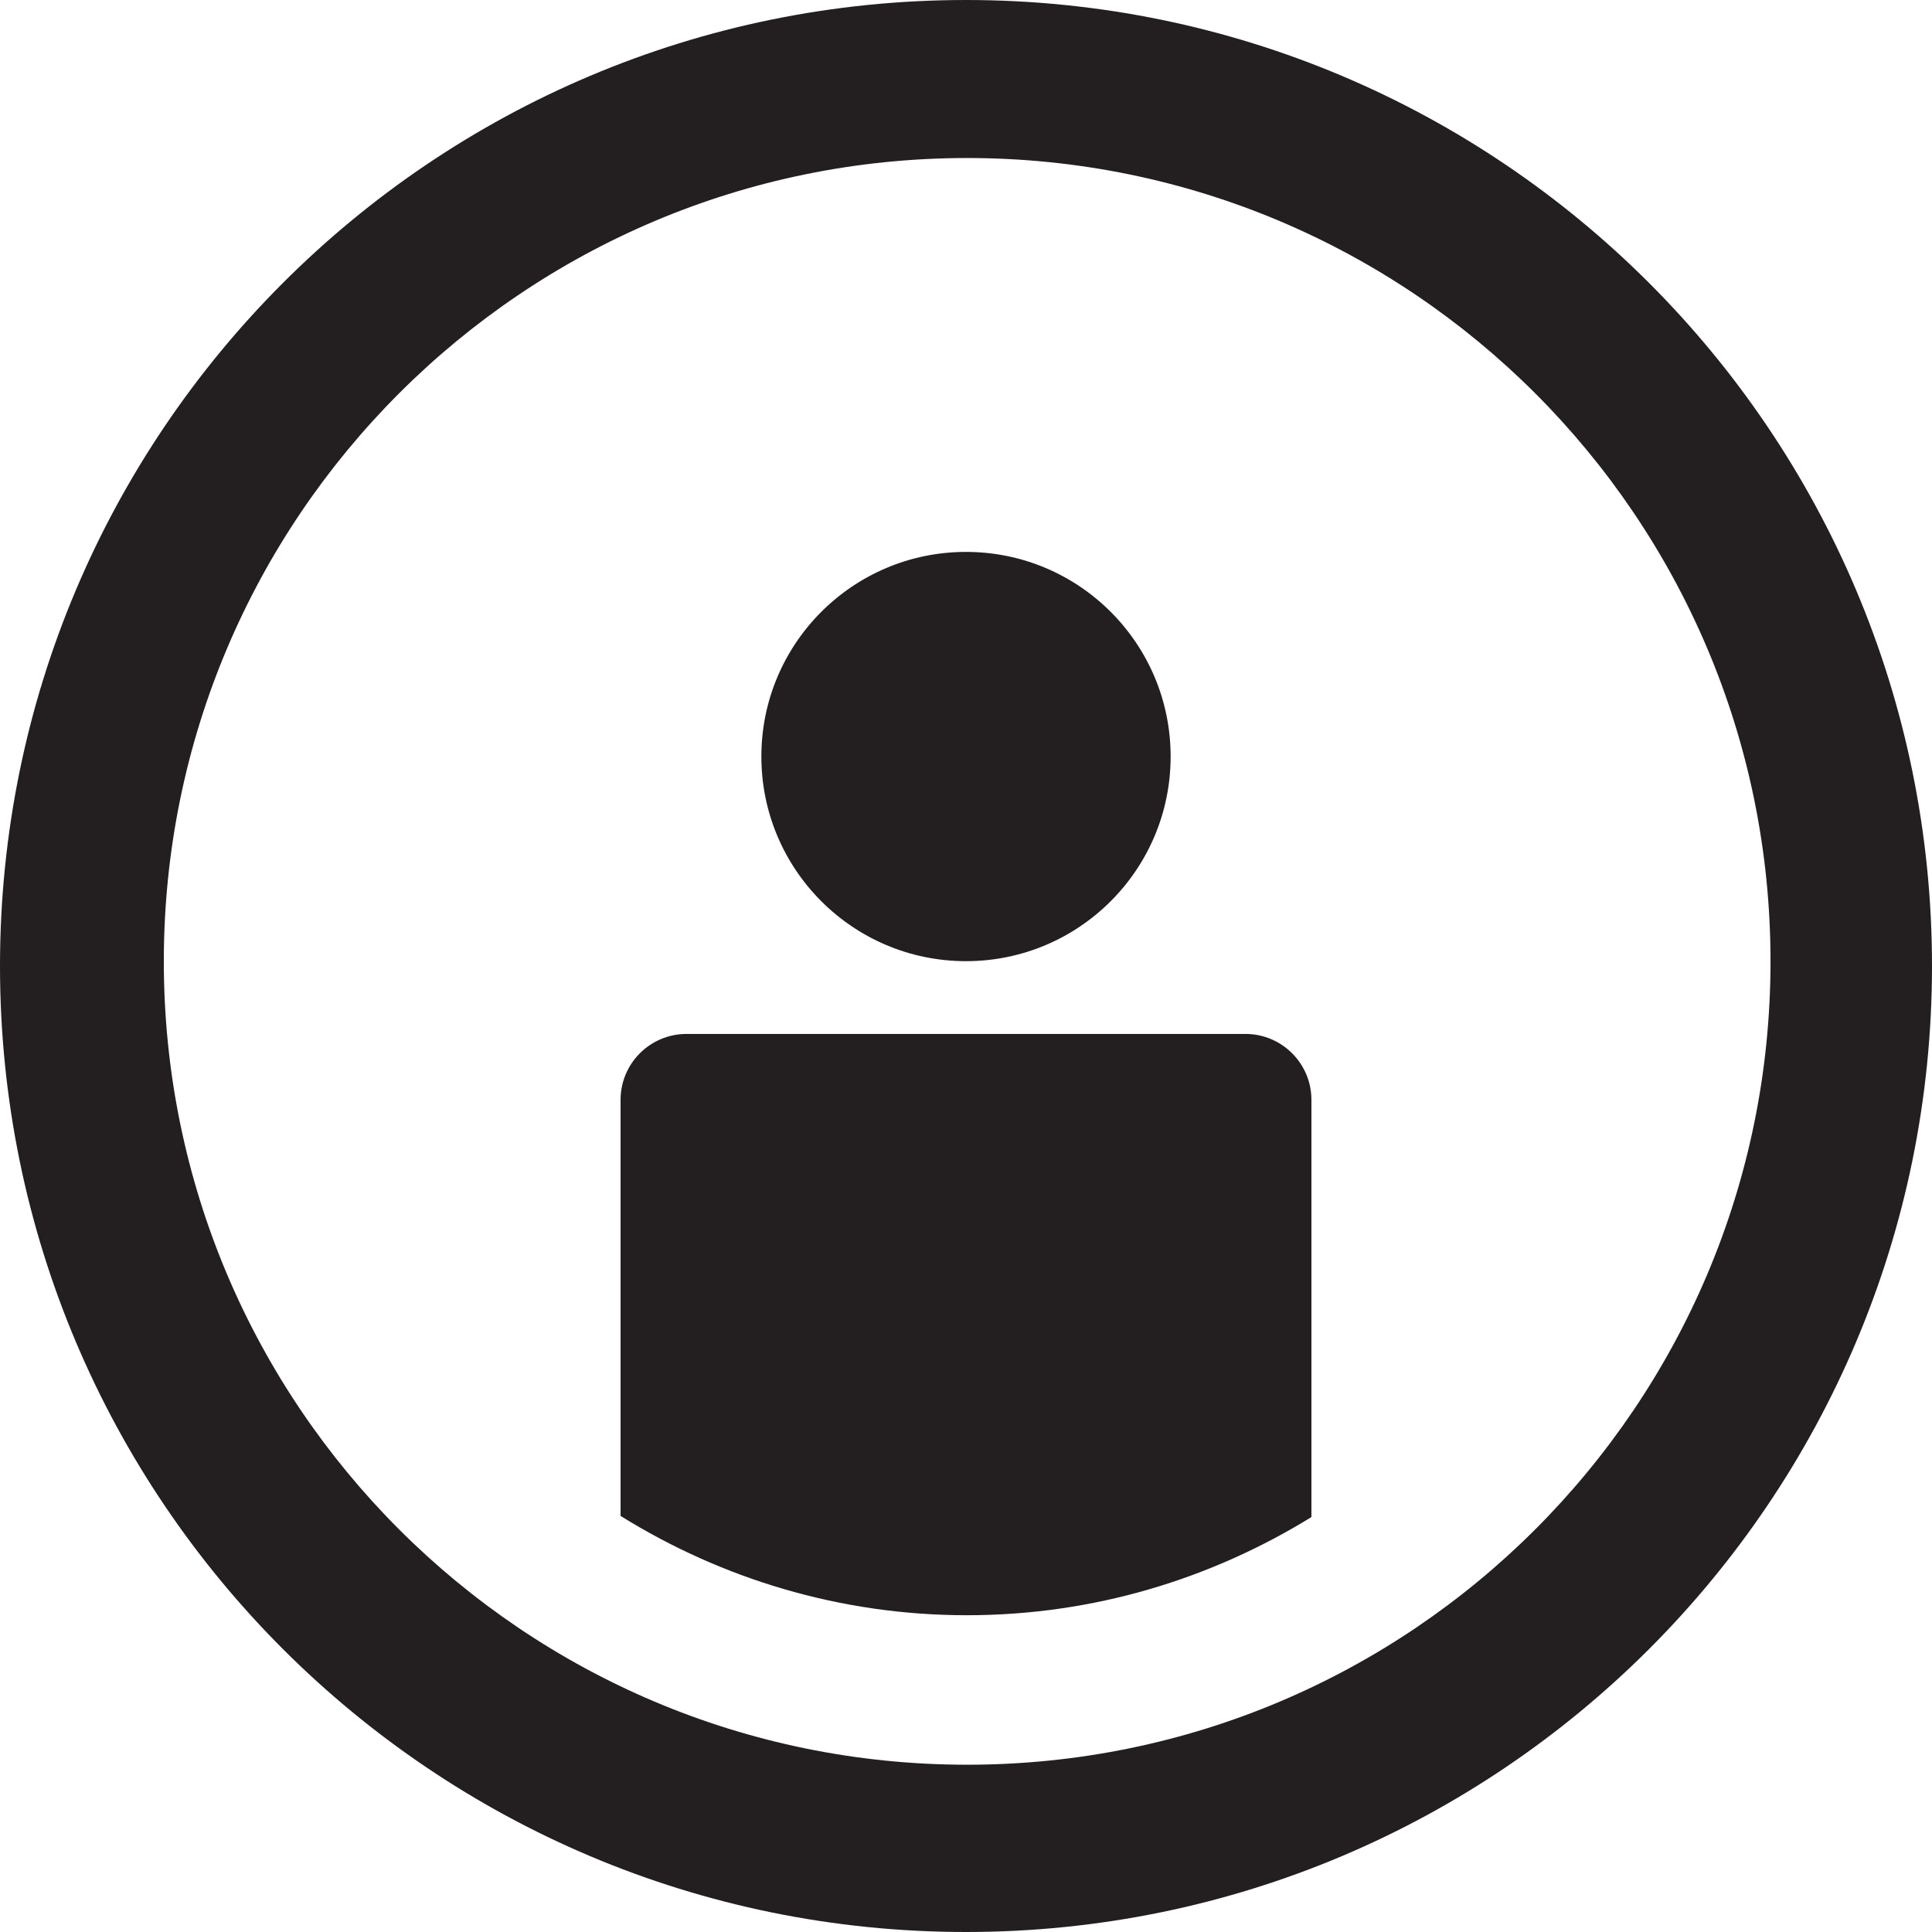
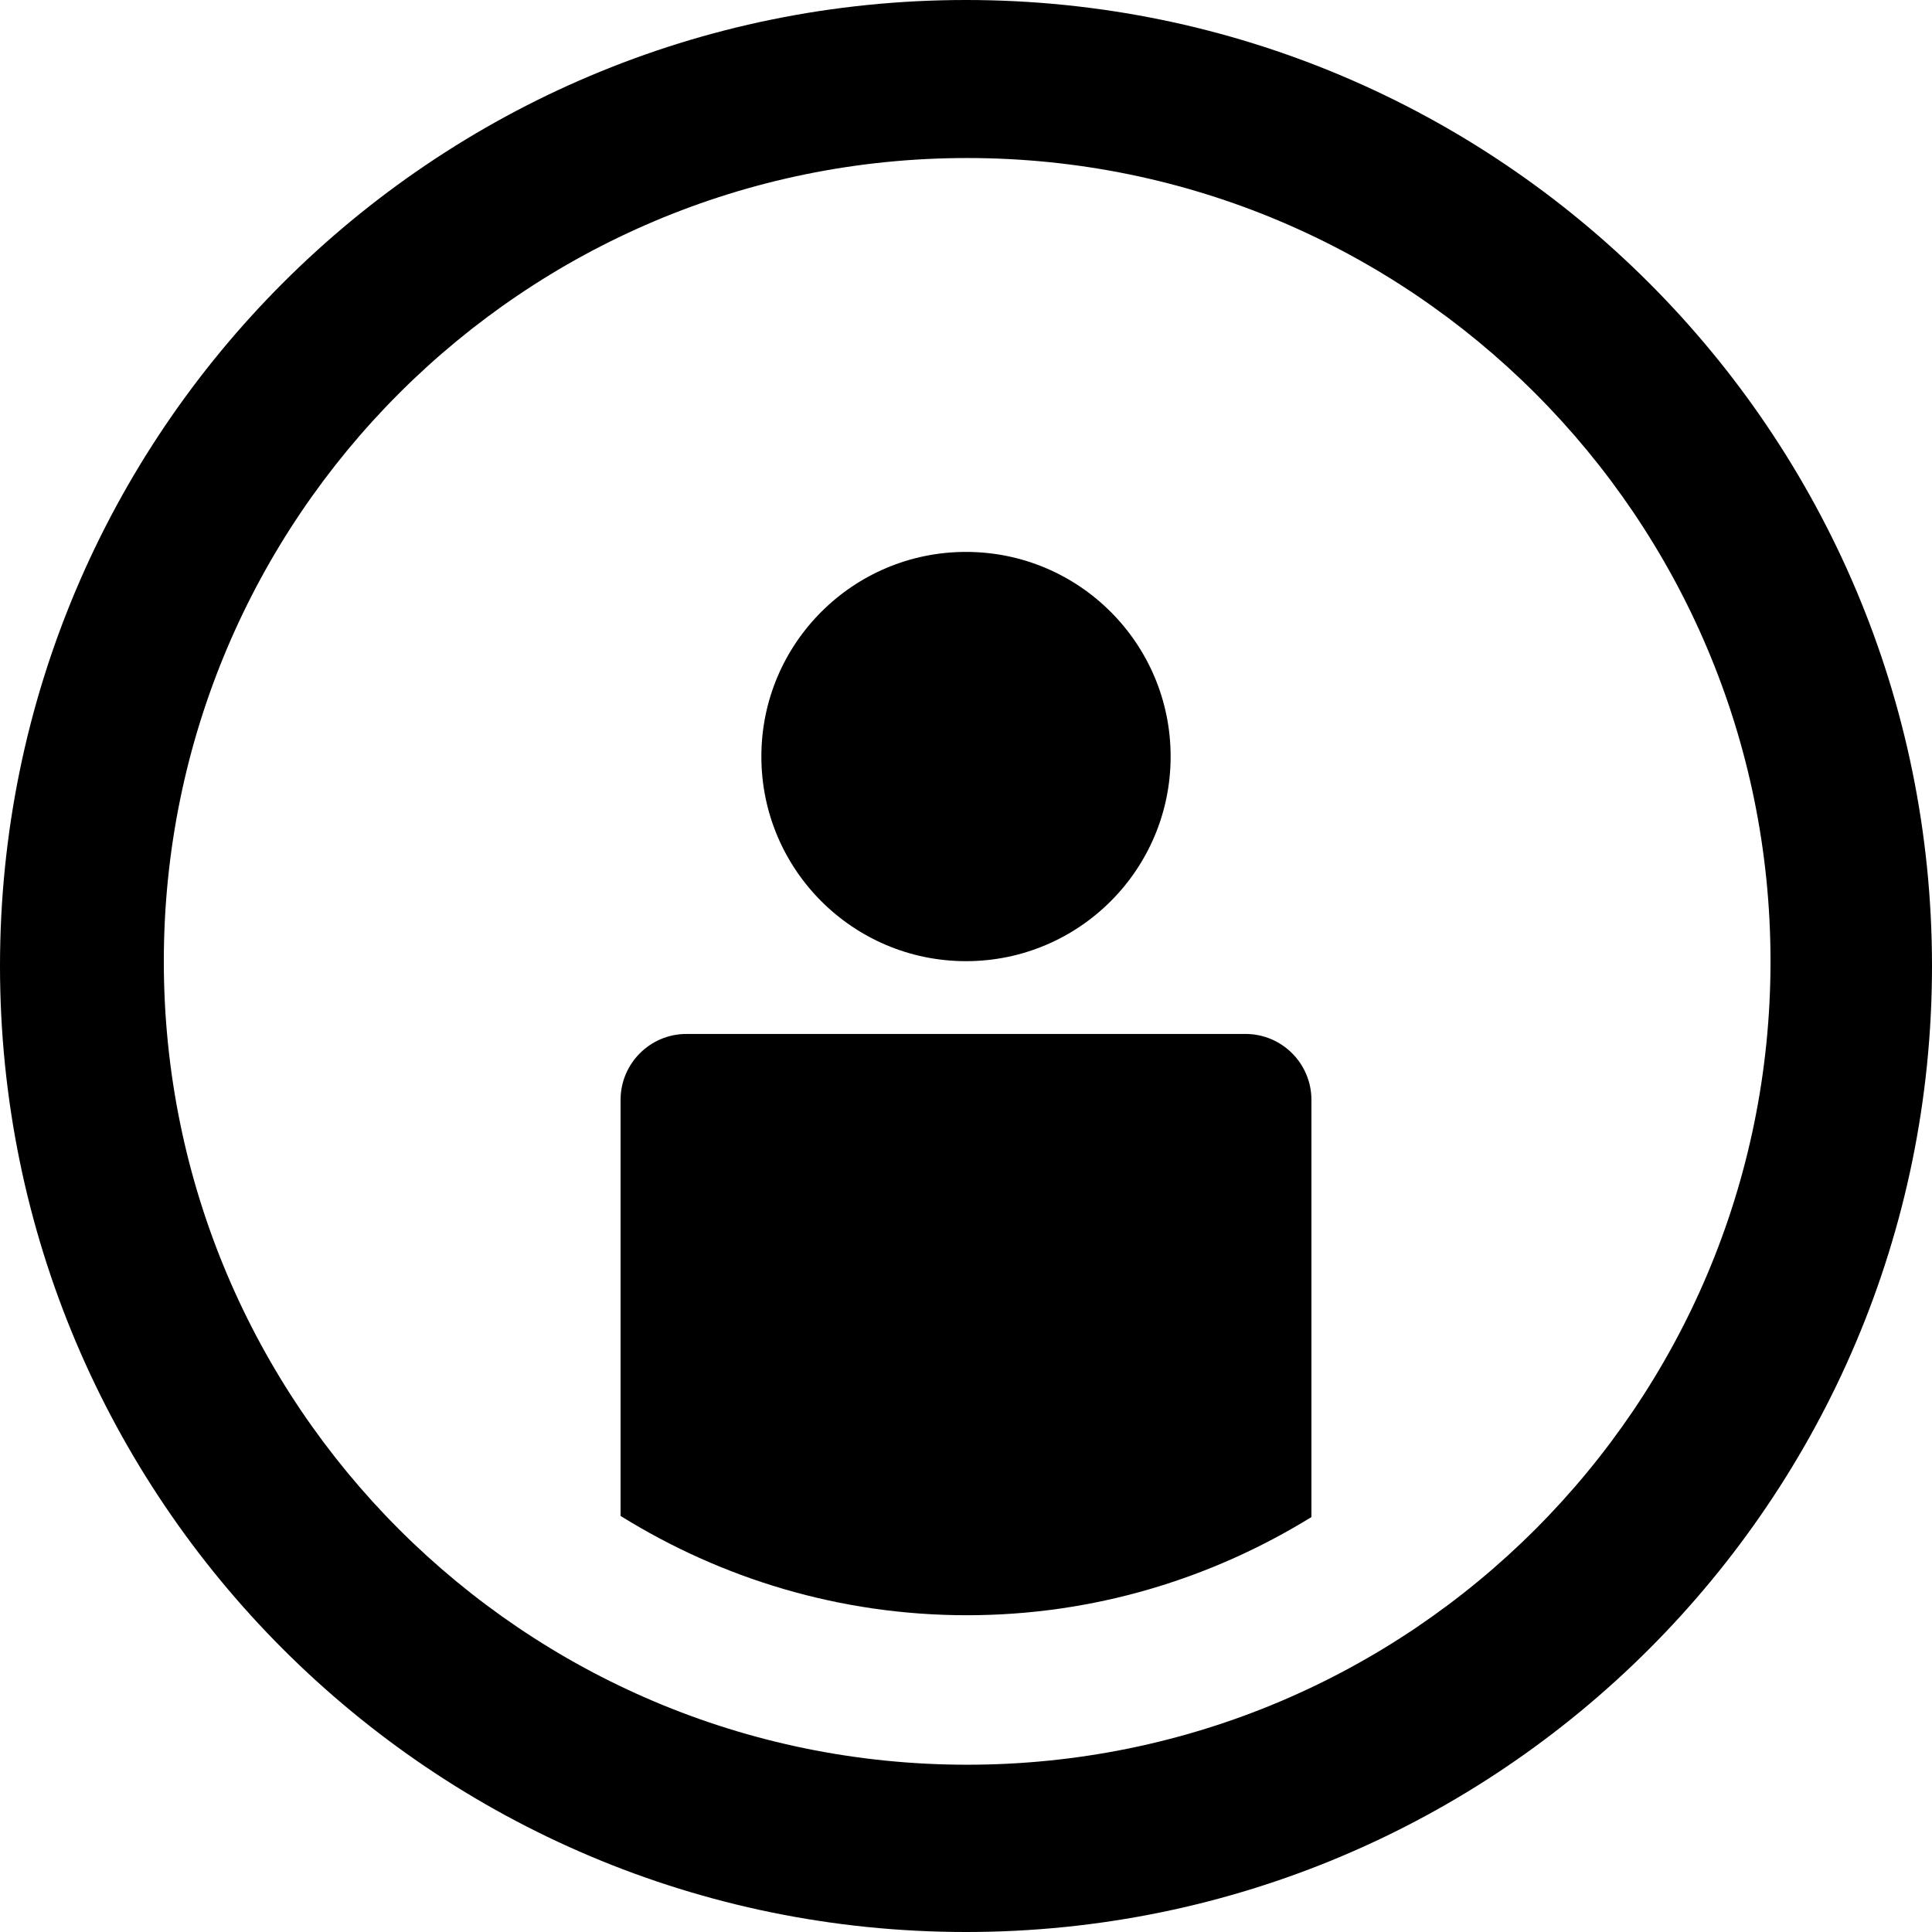
- <svg xmlns="http://www.w3.org/2000/svg" enable-background="new 0 0 48 48" height="48px" id="Layer_1" version="1.1" viewBox="0 0 48 48" width="48px" xml:space="preserve">
+ <svg xmlns="http://www.w3.org/2000/svg" height="48px" id="Layer_1" version="1.1" viewBox="0 0 48 48" width="48px">
  <g>
    <g>
-       <circle cx="24" cy="18.796" fill="#231F20" r="5.084" />
-       <path d="M30.943,25.688H17.056c-0.904,0-1.638,0.733-1.638,1.638v10.337c2.501,1.554,5.443,2.467,8.605,2.467    c3.142,0,6.066-0.902,8.559-2.439V27.326C32.582,26.422,31.848,25.688,30.943,25.688z" fill="#231F20" />
+       <circle cx="24" cy="18.796" r="5.084" />
+       <path d="M30.943,25.688H17.056c-0.904,0-1.638,0.733-1.638,1.638v10.337c2.501,1.554,5.443,2.467,8.605,2.467    c3.142,0,6.066-0.902,8.559-2.439V27.326C32.582,26.422,31.848,25.688,30.943,25.688z" />
    </g>
-     <path d="M24,0C10.745,0,0,10.745,0,24s10.745,24,24,24s24-10.745,24-24S37.255,0,24,0z M24.029,43.844   c-11.023,0-19.959-8.936-19.959-19.959S13.006,3.926,24.029,3.926s19.959,8.936,19.959,19.959S35.052,43.844,24.029,43.844z" fill="#231F20" />
+     <path d="M24,0C10.745,0,0,10.745,0,24s10.745,24,24,24s24-10.745,24-24S37.255,0,24,0z M24.029,43.844   c-11.023,0-19.959-8.936-19.959-19.959S13.006,3.926,24.029,3.926s19.959,8.936,19.959,19.959S35.052,43.844,24.029,43.844z" />
  </g>
</svg>
